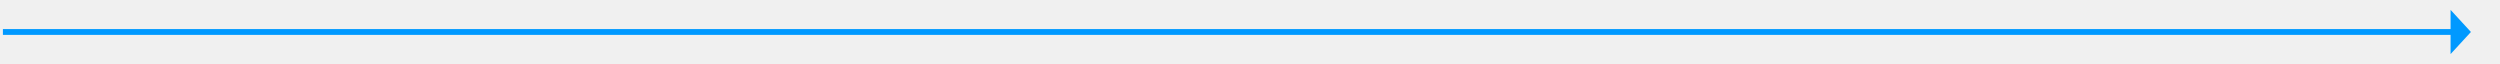
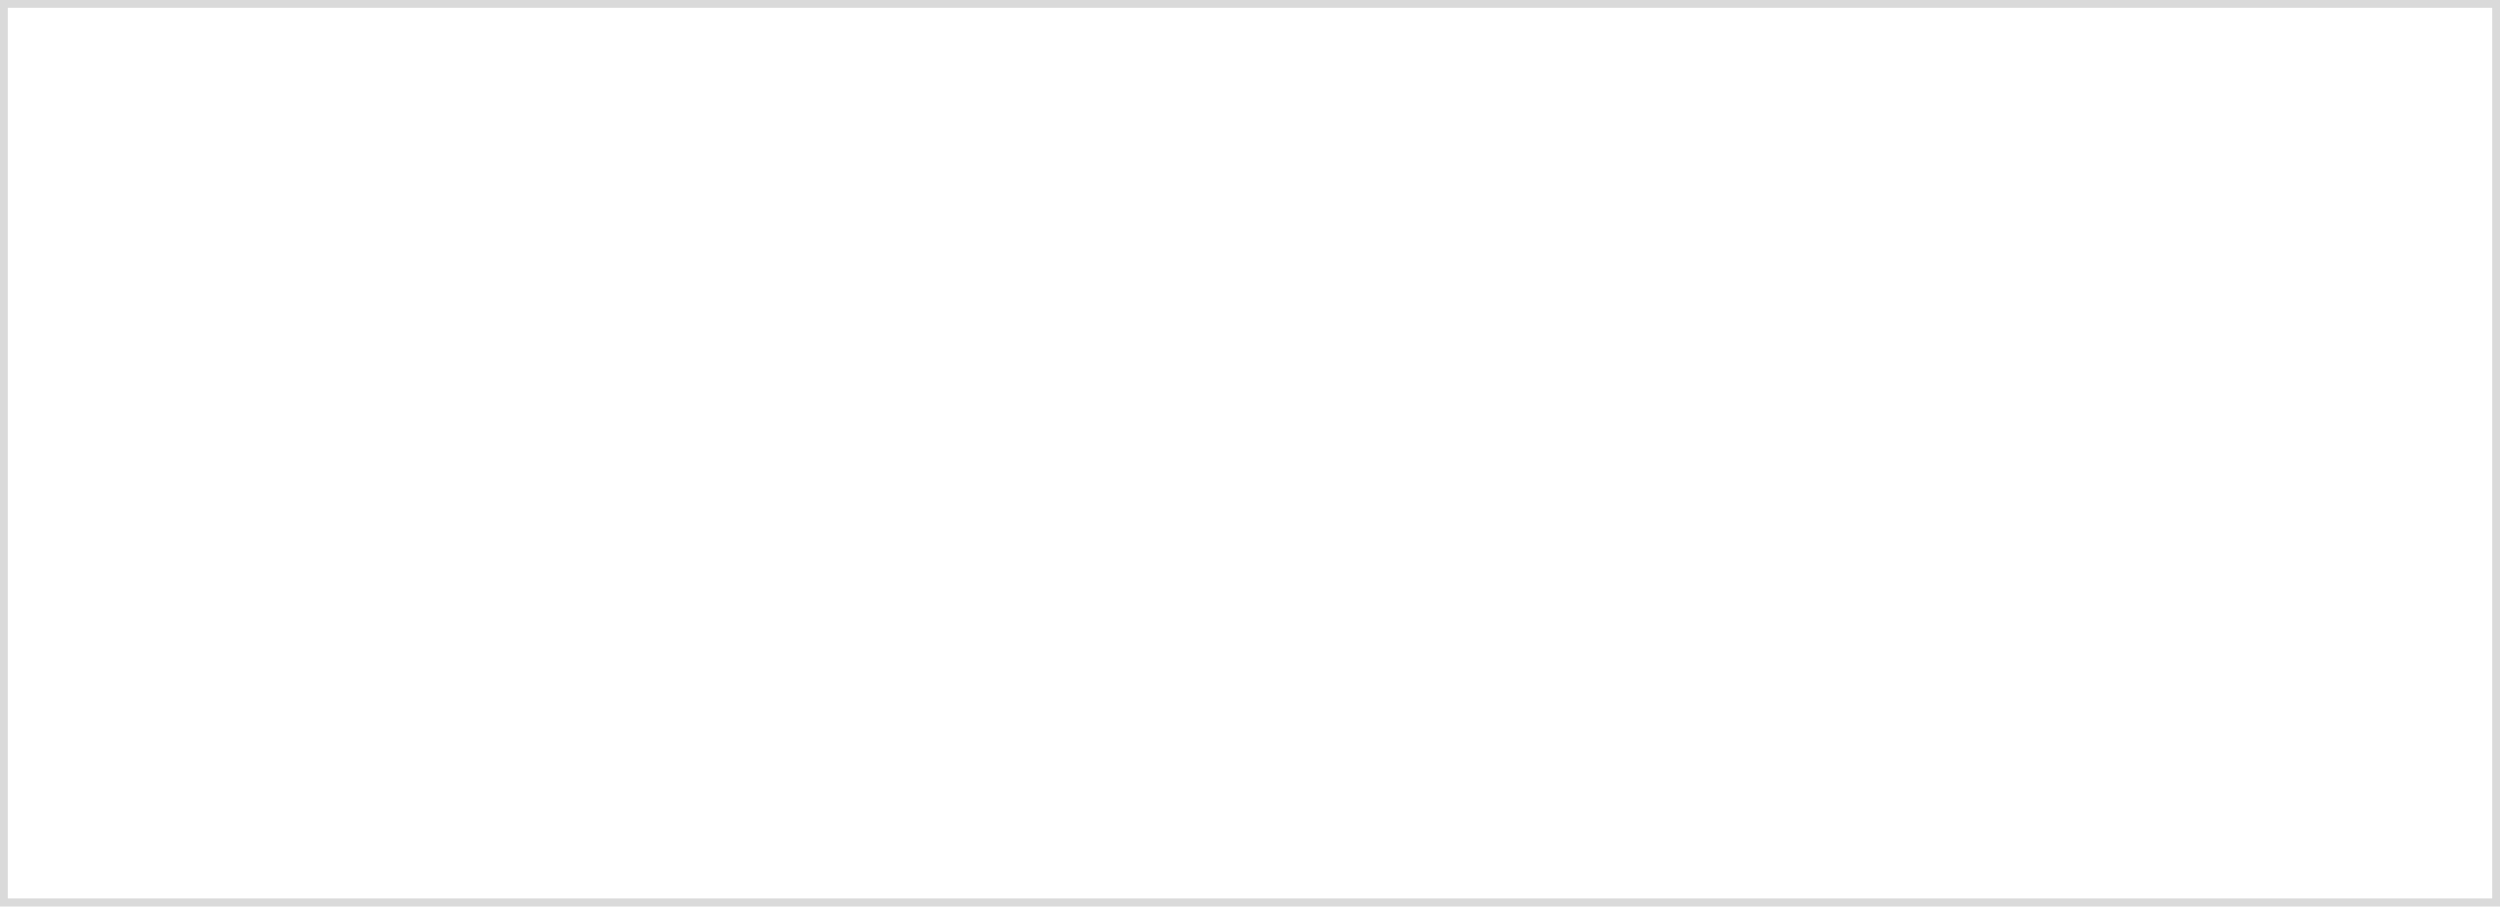
- <svg xmlns="http://www.w3.org/2000/svg" version="1.1" width="860px" height="22px">
-   <g transform="matrix(1 0 0 1 -2155 -175 )">
-     <path d="M 2998 193.6  L 3005 186  L 2998 178.4  L 2998 193.6  Z " fill-rule="nonzero" fill="#0099ff" stroke="none" />
-     <path d="M 2156 186  L 2999 186  " stroke-width="2" stroke="#0099ff" fill="none" />
+ <svg xmlns="http://www.w3.org/2000/svg" version="1.1" width="320px" height="116px">
+   <g transform="matrix(1 0 0 1 -1849 -622 )">
+     <path d="M 1850 623  L 2168 623  L 2168 737  L 1850 737  L 1850 623  Z " fill-rule="nonzero" fill="#ffffff" stroke="none" />
+     <path d="M 1849.5 622.5  L 2168.5 622.5  L 2168.5 737.5  L 1849.5 737.5  L 1849.5 622.5  Z " stroke-width="1" stroke="#797979" fill="none" stroke-opacity="0.184" />
  </g>
</svg>
